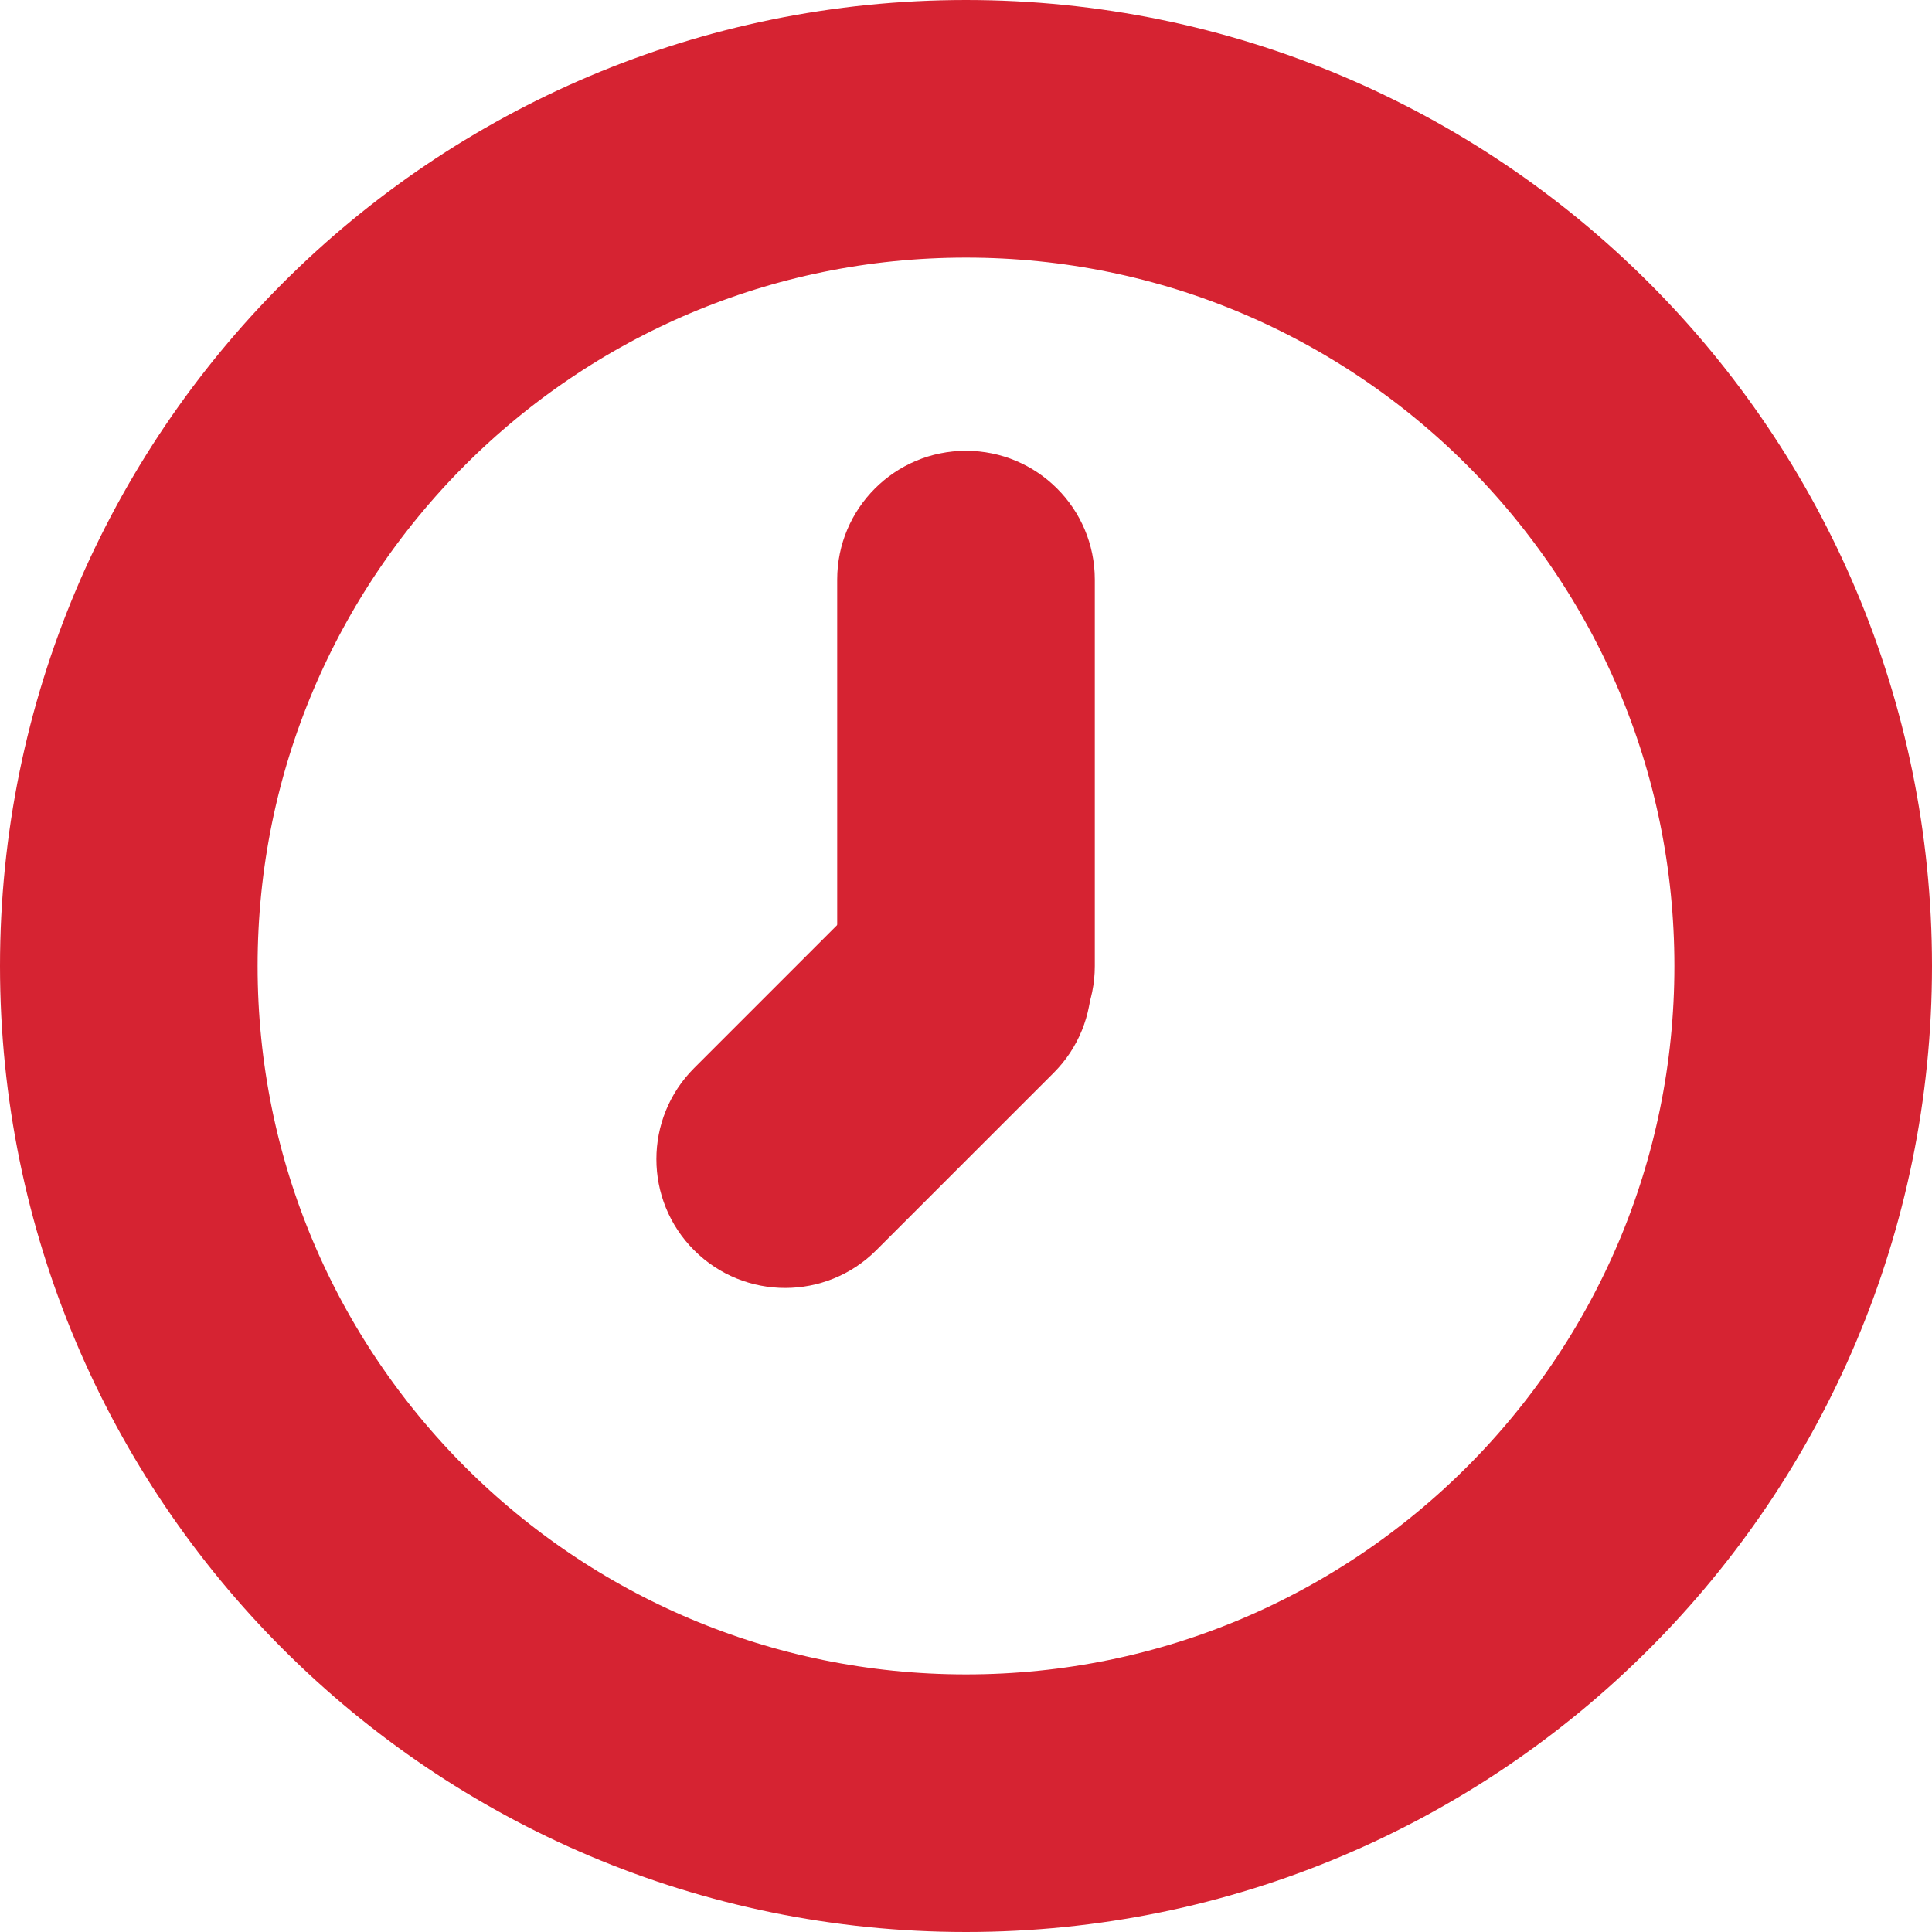
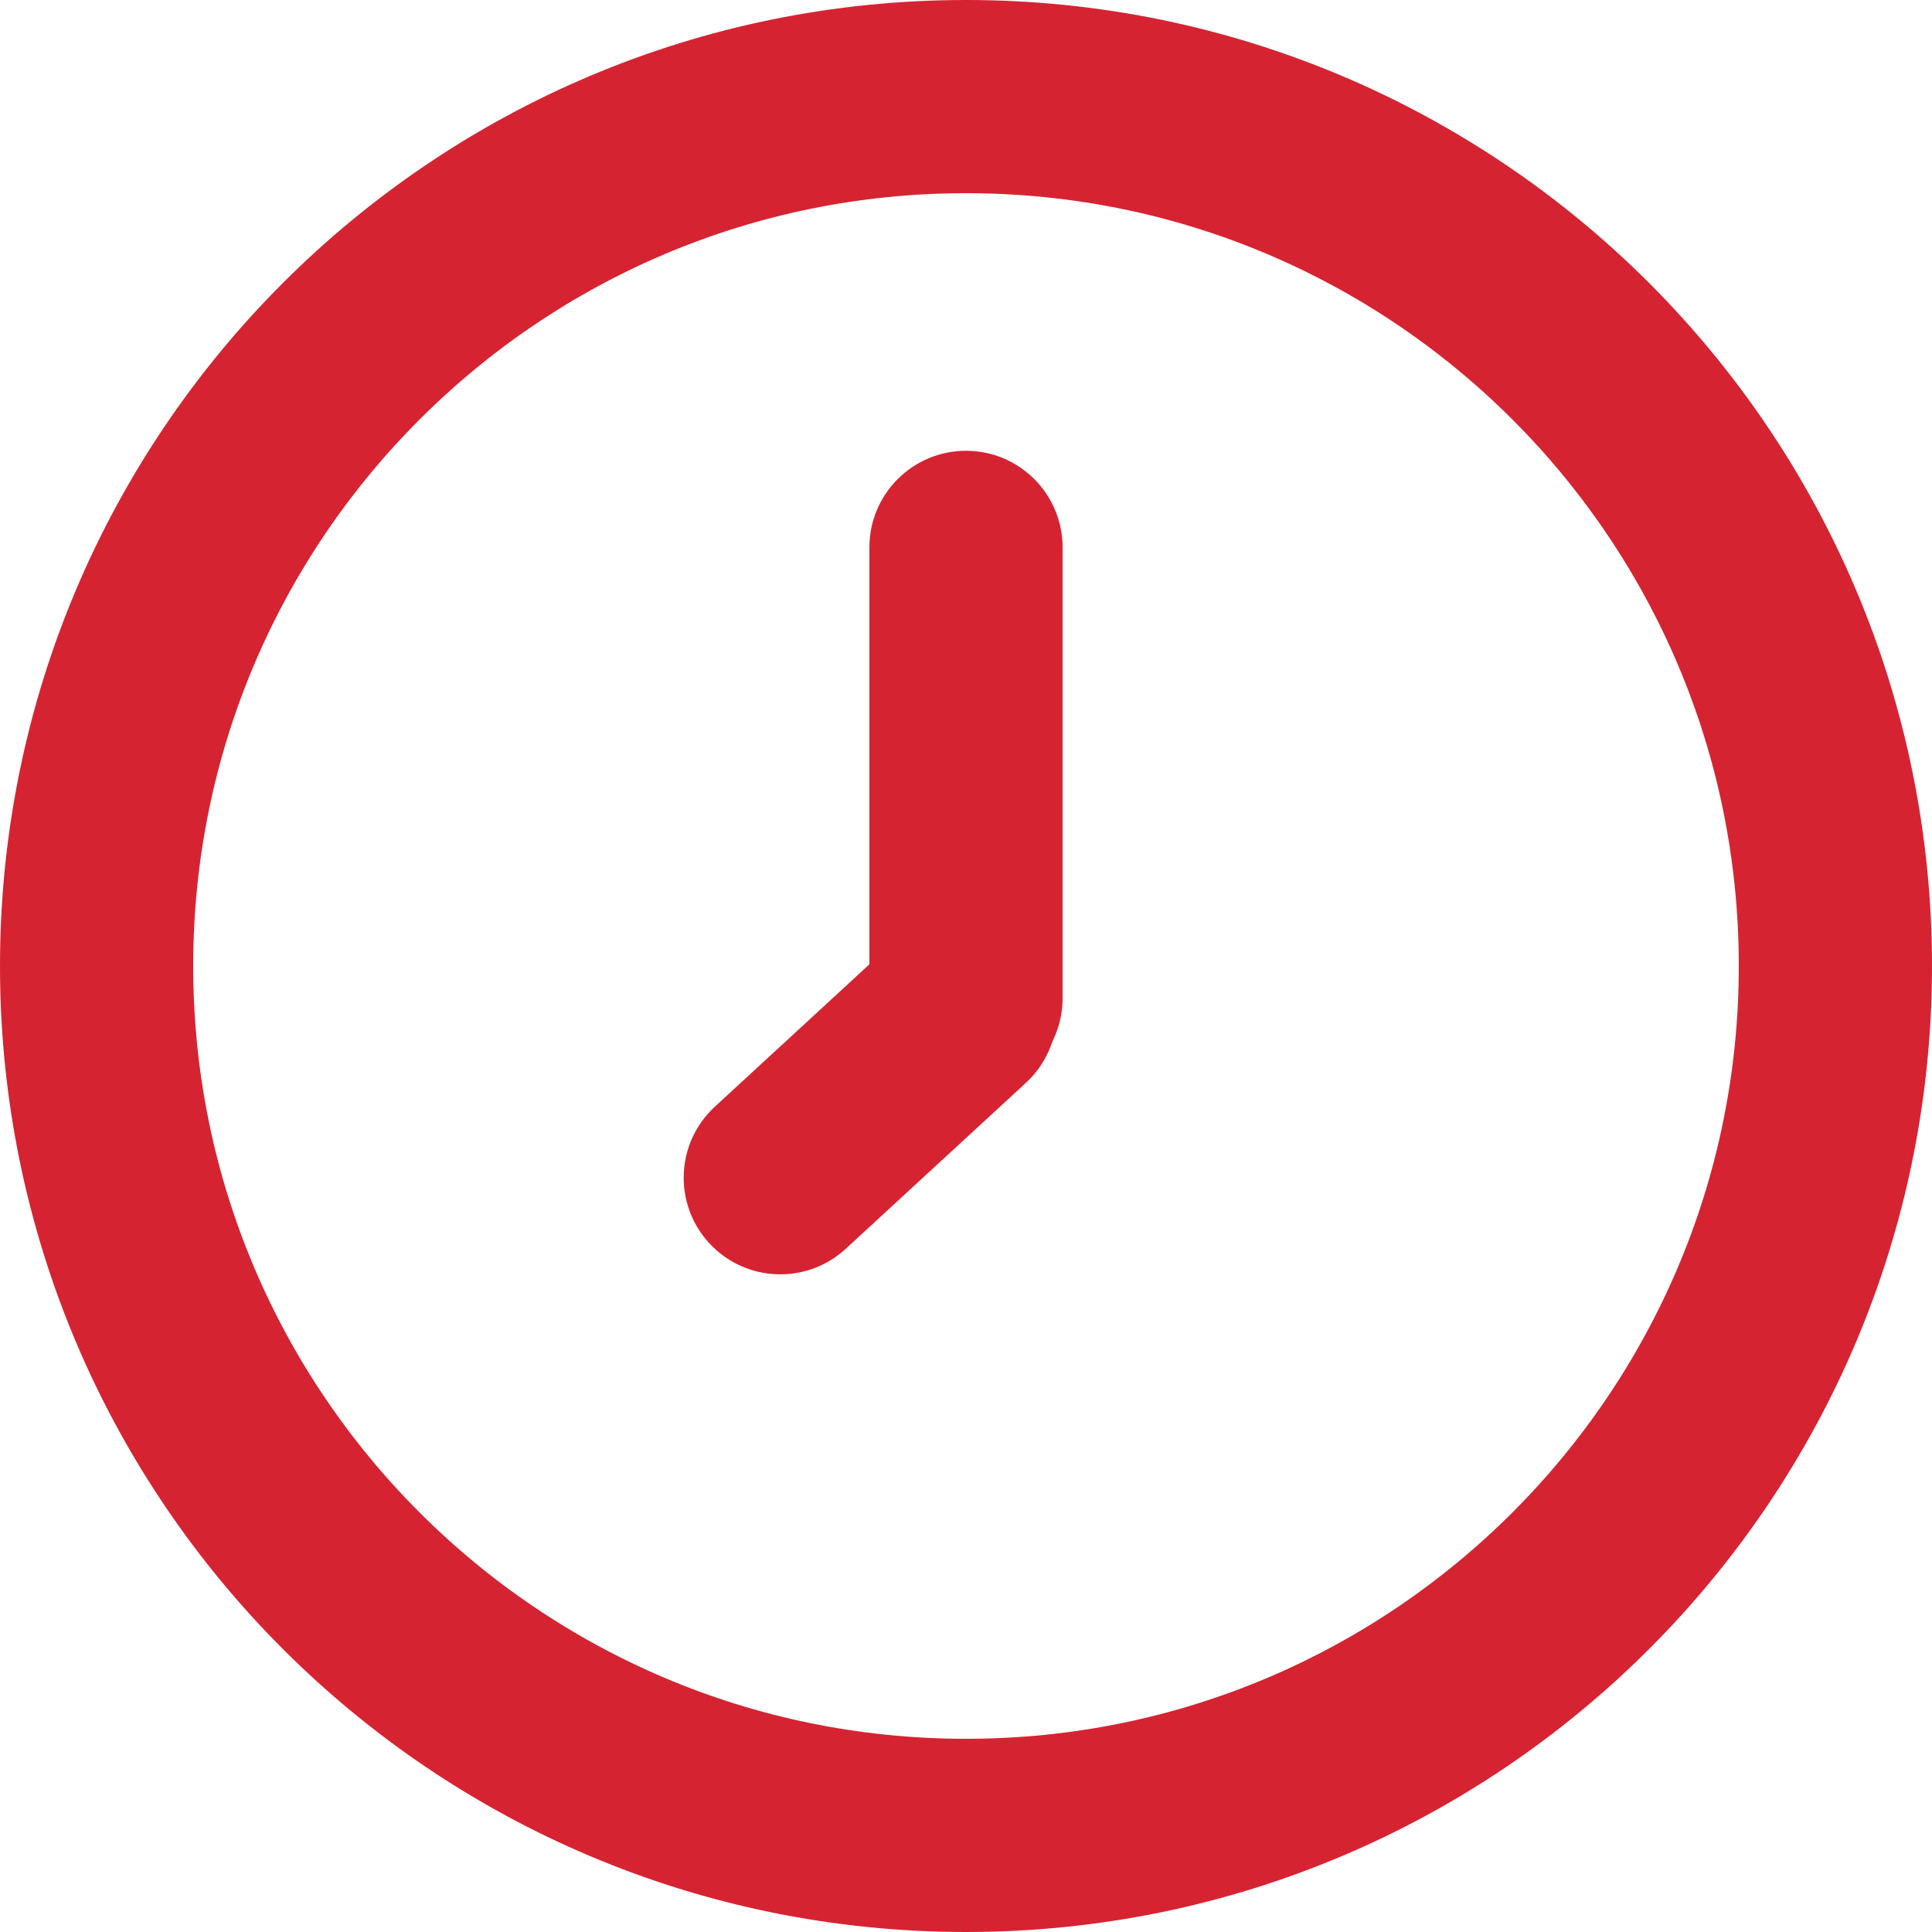
<svg xmlns="http://www.w3.org/2000/svg" width="30" height="30" viewBox="0 0 30 30" fill="none">
-   <path d="M2 15C2 7.82 7.82 2 15 2C22.18 2 28 7.82 28 15C28 22.18 22.18 28 15 28C7.82 28 2 22.18 2 15Z" stroke="#D62332" stroke-width="4" />
-   <rect width="4" height="10" rx="2" transform="translate(13 7)" fill="#D62332" />
-   <rect width="4" height="7.895" rx="2" transform="translate(12.1924 20.8279) rotate(-135)" fill="#D62332" />
+   <path d="M15 28.5C7.544 28.5 1.5 22.456 1.5 15C1.5 7.544 7.544 1.5 15 1.5C22.456 1.5 28.5 7.544 28.5 15C28.5 22.456 22.456 28.5 15 28.5Z" stroke="#D62332" stroke-width="3" />
+   <rect width="3" height="10" rx="1.5" transform="translate(13.5 7)" fill="#D62332" />
+   <rect width="3" height="6.802" rx="1.5" transform="translate(15 13.5925) rotate(47.3519)" fill="#D62332" />
</svg>
